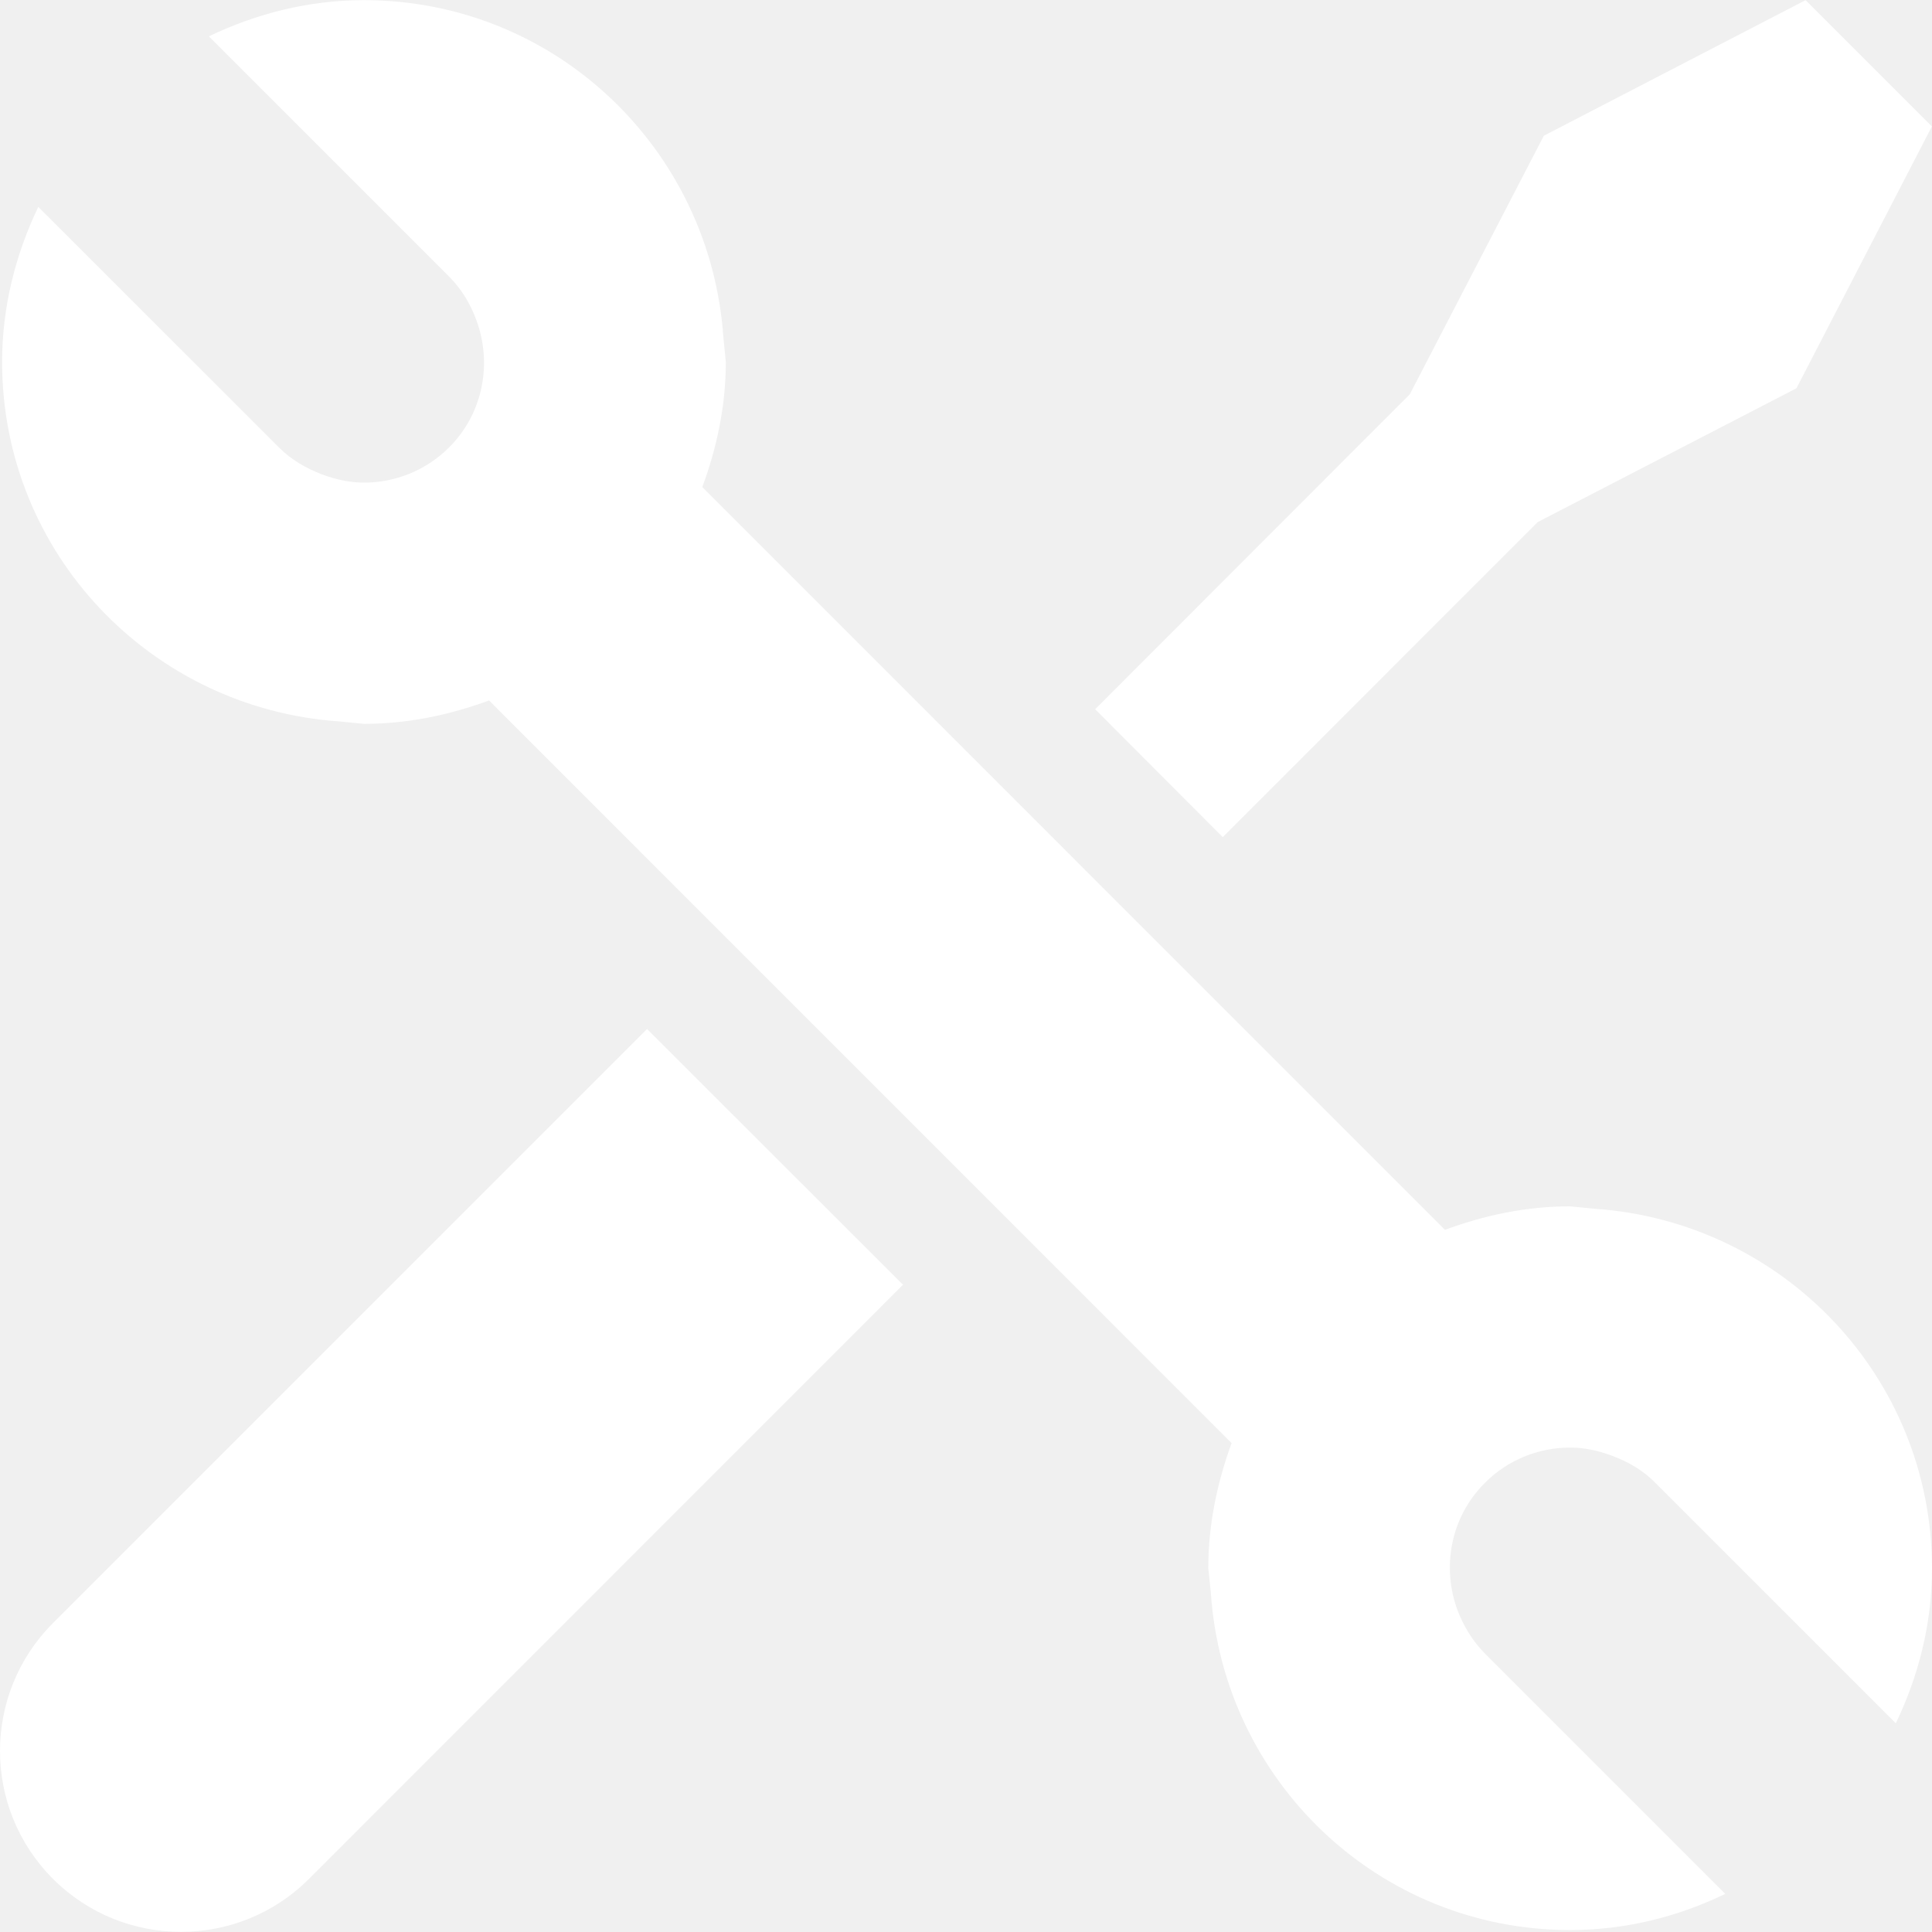
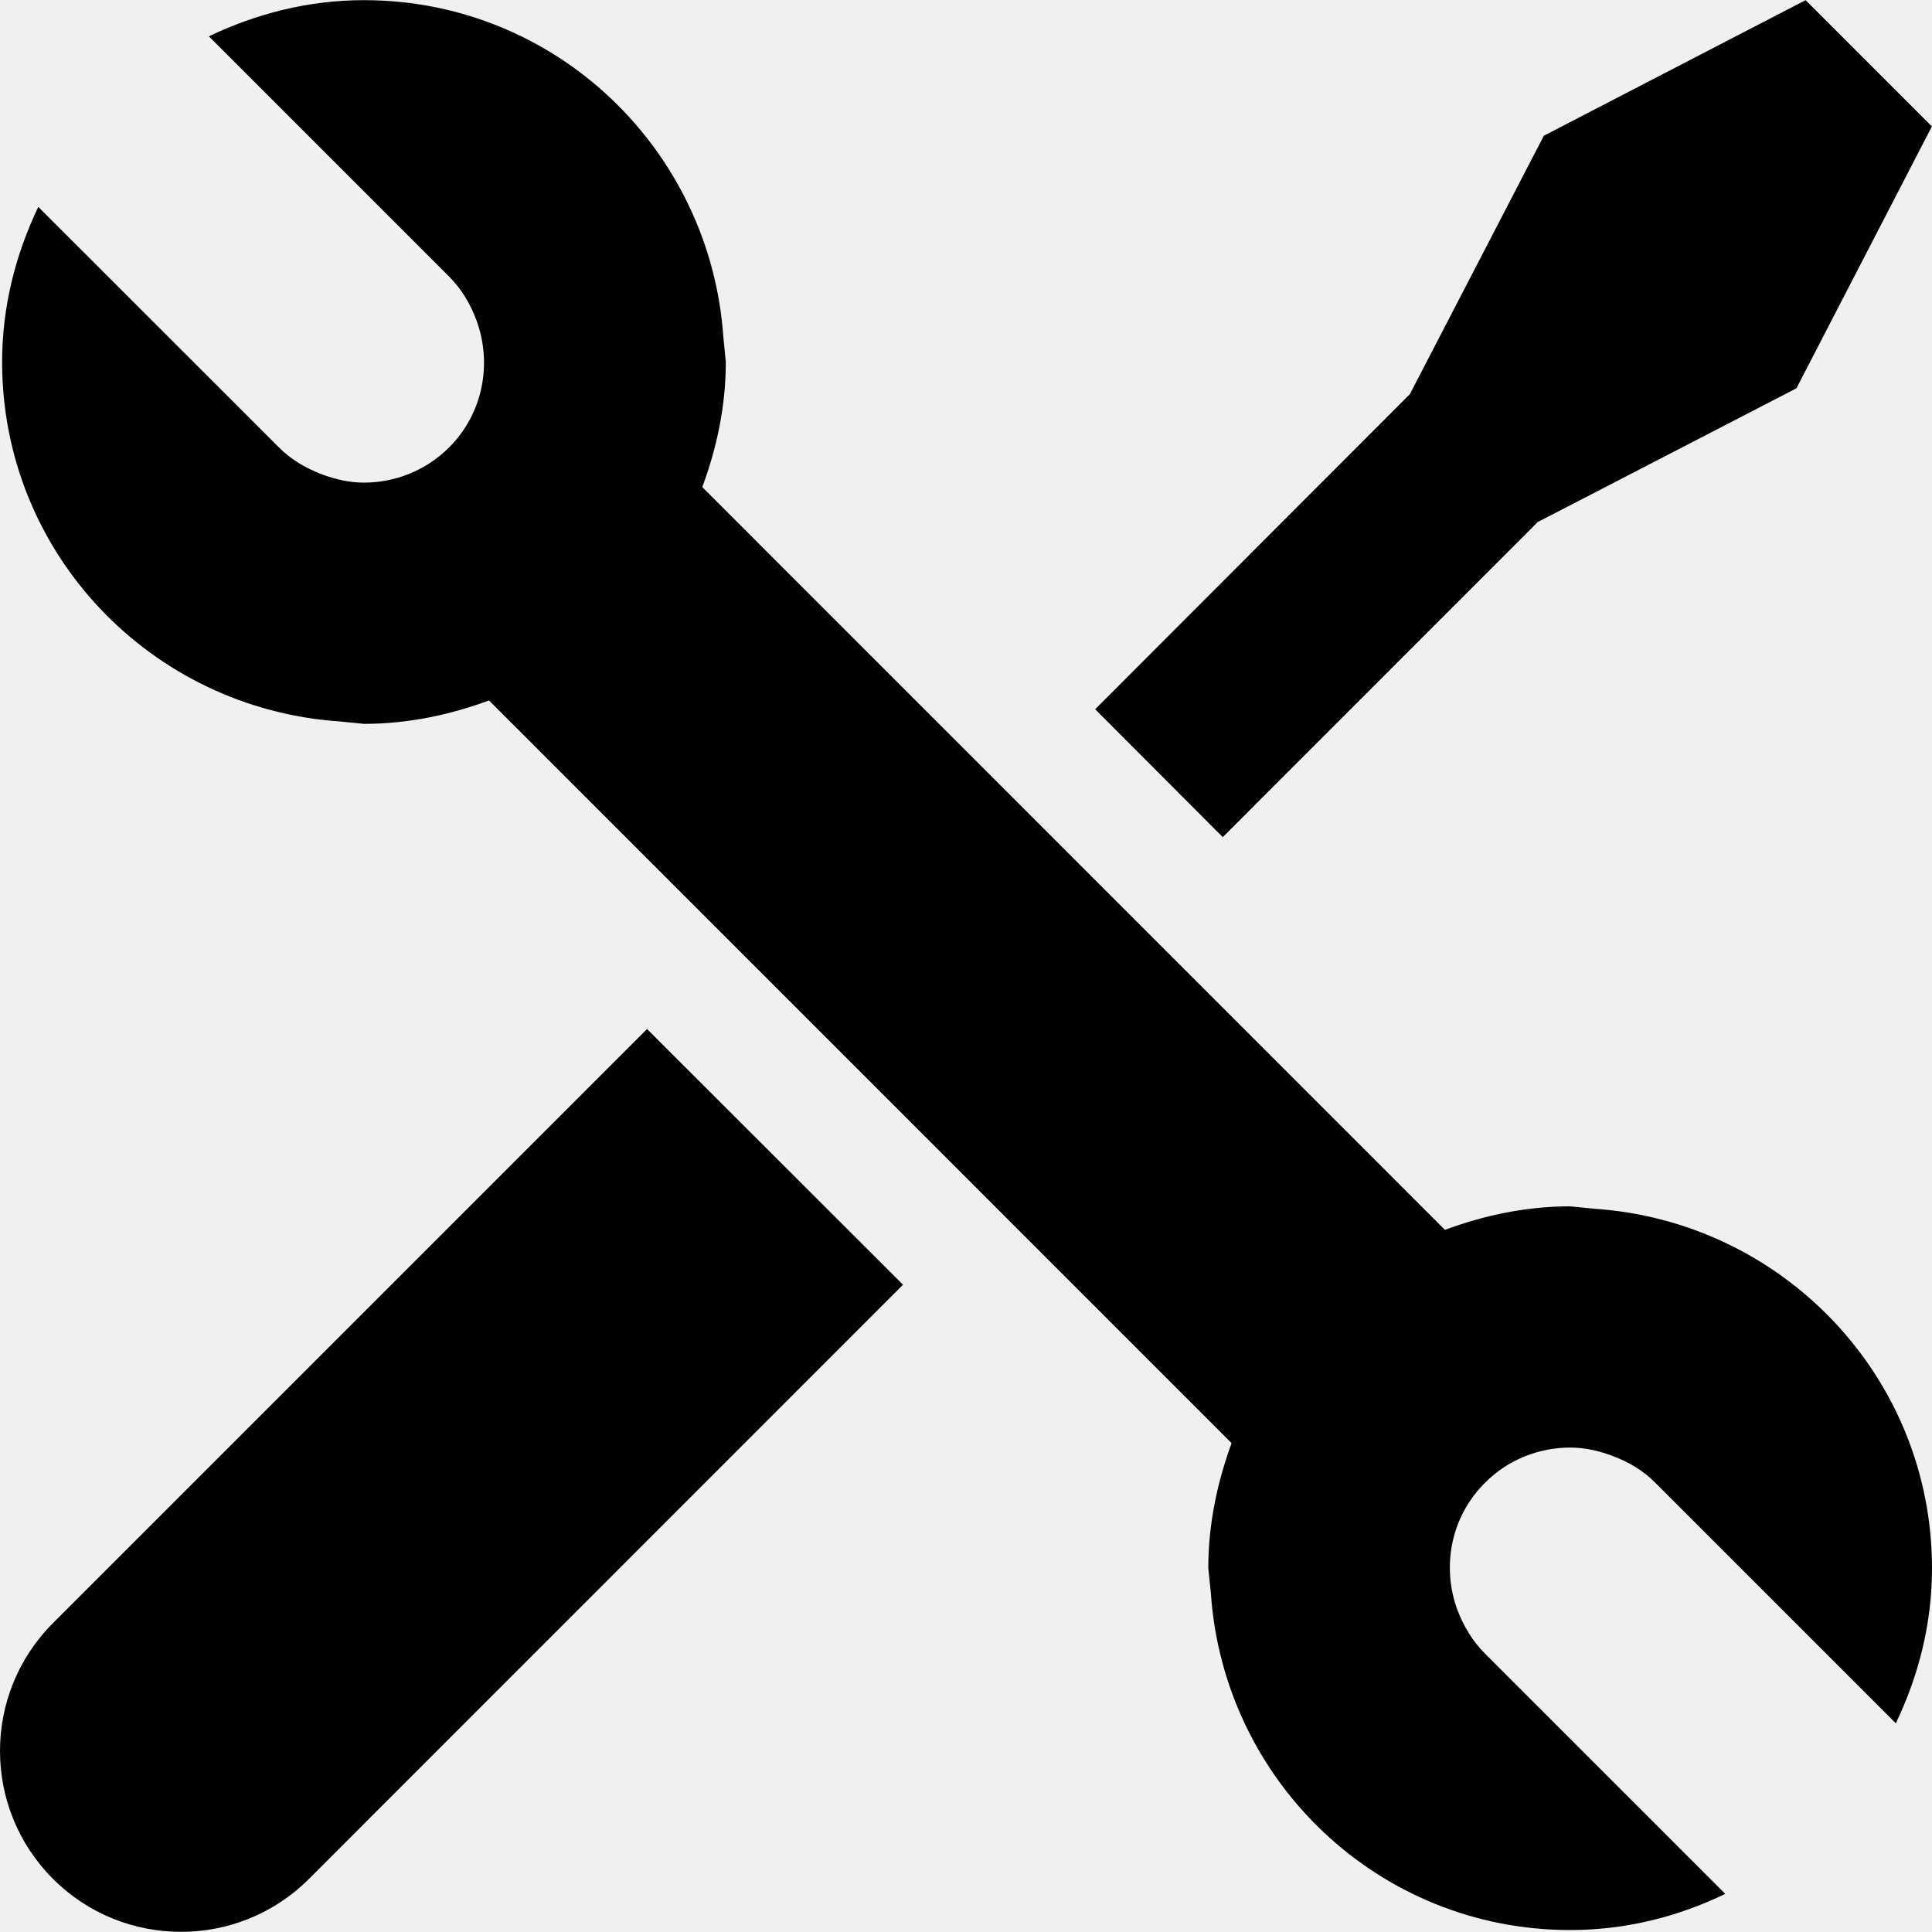
<svg xmlns="http://www.w3.org/2000/svg" version="1.1" id="Capa_1" x="0px" y="0px" viewBox="0 0 486.924 486.924" style="enable-background:new 0 0 486.924 486.924;" xml:space="preserve">
  <g>
    <g>
      <g>
        <g>
-           <path d="M13.361,409.063c-17.814,17.814-17.814,46.663,0,64.477c8.907,8.907,20.58,13.345,32.254,13.345      s23.347-4.438,32.254-13.345l149.717-149.748l-64.508-64.447L13.361,409.063z" fill="#FFFFFF" />
-           <polygon points="387.548,131.577 452.755,97.863 486.893,31.866 455.065,0.038 389.098,34.207       355.324,99.353 276.012,178.756 308.175,210.98     " fill="#FFFFFF" />
-           <path d="M401.835,304.641l-6.141-0.608c-11.126,0-21.675,2.28-31.524,5.928l-187.17-187.2      c3.648-9.849,5.928-20.398,5.928-31.524l-0.608-6.141c-3.222-47.454-42.316-85.058-90.59-85.058      c-14.045,0-27.208,3.435-39.094,9.12l60.586,60.586c3.192,3.192,5.381,6.961,6.84,10.944c3.982,10.761,1.824,23.347-6.84,32.041      c-5.928,5.928-13.71,8.907-21.492,8.907c-3.587,0-7.144-0.79-10.549-2.067c-3.982-1.52-7.752-3.648-10.944-6.87L9.652,52.143      c-5.685,11.886-9.12,25.049-9.12,39.094c0,48.274,37.604,87.368,85.058,90.59l6.141,0.608c11.126,0,21.675-2.28,31.524-5.897      l187.139,187.17c-3.587,9.849-5.867,20.398-5.867,31.524l0.638,6.141c3.162,47.484,42.286,85.058,90.56,85.058      c14.045,0,27.238-3.374,39.094-9.12l-60.586-60.586c-3.162-3.162-5.381-6.961-6.901-10.913      c-3.982-10.761-1.824-23.377,6.901-32.071c5.867-5.928,13.71-8.907,21.492-8.907c3.587,0,7.113,0.76,10.579,2.067      c3.982,1.49,7.782,3.618,10.913,6.84l60.586,60.586c5.715-11.917,9.12-25.049,9.12-39.094      C486.893,346.957,449.289,307.863,401.835,304.641z" fill="#FFFFFF" />
+           <path d="M13.361,409.063c-17.814,17.814-17.814,46.663,0,64.477c8.907,8.907,20.58,13.345,32.254,13.345      s23.347-4.438,32.254-13.345l149.717-149.748l-64.508-64.447L13.361,409.063z" />
+           <polygon points="387.548,131.577 452.755,97.863 486.893,31.866 455.065,0.038 389.098,34.207       355.324,99.353 276.012,178.756 308.175,210.98     " />
+           <path d="M401.835,304.641l-6.141-0.608c-11.126,0-21.675,2.28-31.524,5.928l-187.17-187.2      c3.648-9.849,5.928-20.398,5.928-31.524l-0.608-6.141c-3.222-47.454-42.316-85.058-90.59-85.058      c-14.045,0-27.208,3.435-39.094,9.12l60.586,60.586c3.192,3.192,5.381,6.961,6.84,10.944c3.982,10.761,1.824,23.347-6.84,32.041      c-5.928,5.928-13.71,8.907-21.492,8.907c-3.587,0-7.144-0.79-10.549-2.067c-3.982-1.52-7.752-3.648-10.944-6.87L9.652,52.143      c-5.685,11.886-9.12,25.049-9.12,39.094c0,48.274,37.604,87.368,85.058,90.59l6.141,0.608c11.126,0,21.675-2.28,31.524-5.897      l187.139,187.17c-3.587,9.849-5.867,20.398-5.867,31.524l0.638,6.141c3.162,47.484,42.286,85.058,90.56,85.058      c14.045,0,27.238-3.374,39.094-9.12l-60.586-60.586c-3.162-3.162-5.381-6.961-6.901-10.913      c-3.982-10.761-1.824-23.377,6.901-32.071c5.867-5.928,13.71-8.907,21.492-8.907c3.587,0,7.113,0.76,10.579,2.067      c3.982,1.49,7.782,3.618,10.913,6.84l60.586,60.586c5.715-11.917,9.12-25.049,9.12-39.094      C486.893,346.957,449.289,307.863,401.835,304.641z" />
        </g>
      </g>
    </g>
    <g>
	</g>
    <g>
	</g>
    <g>
	</g>
    <g>
	</g>
    <g>
	</g>
    <g>
	</g>
    <g>
	</g>
    <g>
	</g>
    <g>
	</g>
    <g>
	</g>
    <g>
	</g>
    <g>
	</g>
    <g>
	</g>
    <g>
	</g>
    <g>
	</g>
  </g>
  <g>
</g>
  <g>
</g>
  <g>
</g>
  <g>
</g>
  <g>
</g>
  <g>
</g>
  <g>
</g>
  <g>
</g>
  <g>
</g>
  <g>
</g>
  <g>
</g>
  <g>
</g>
  <g>
</g>
  <g>
</g>
  <g>
</g>
</svg>
